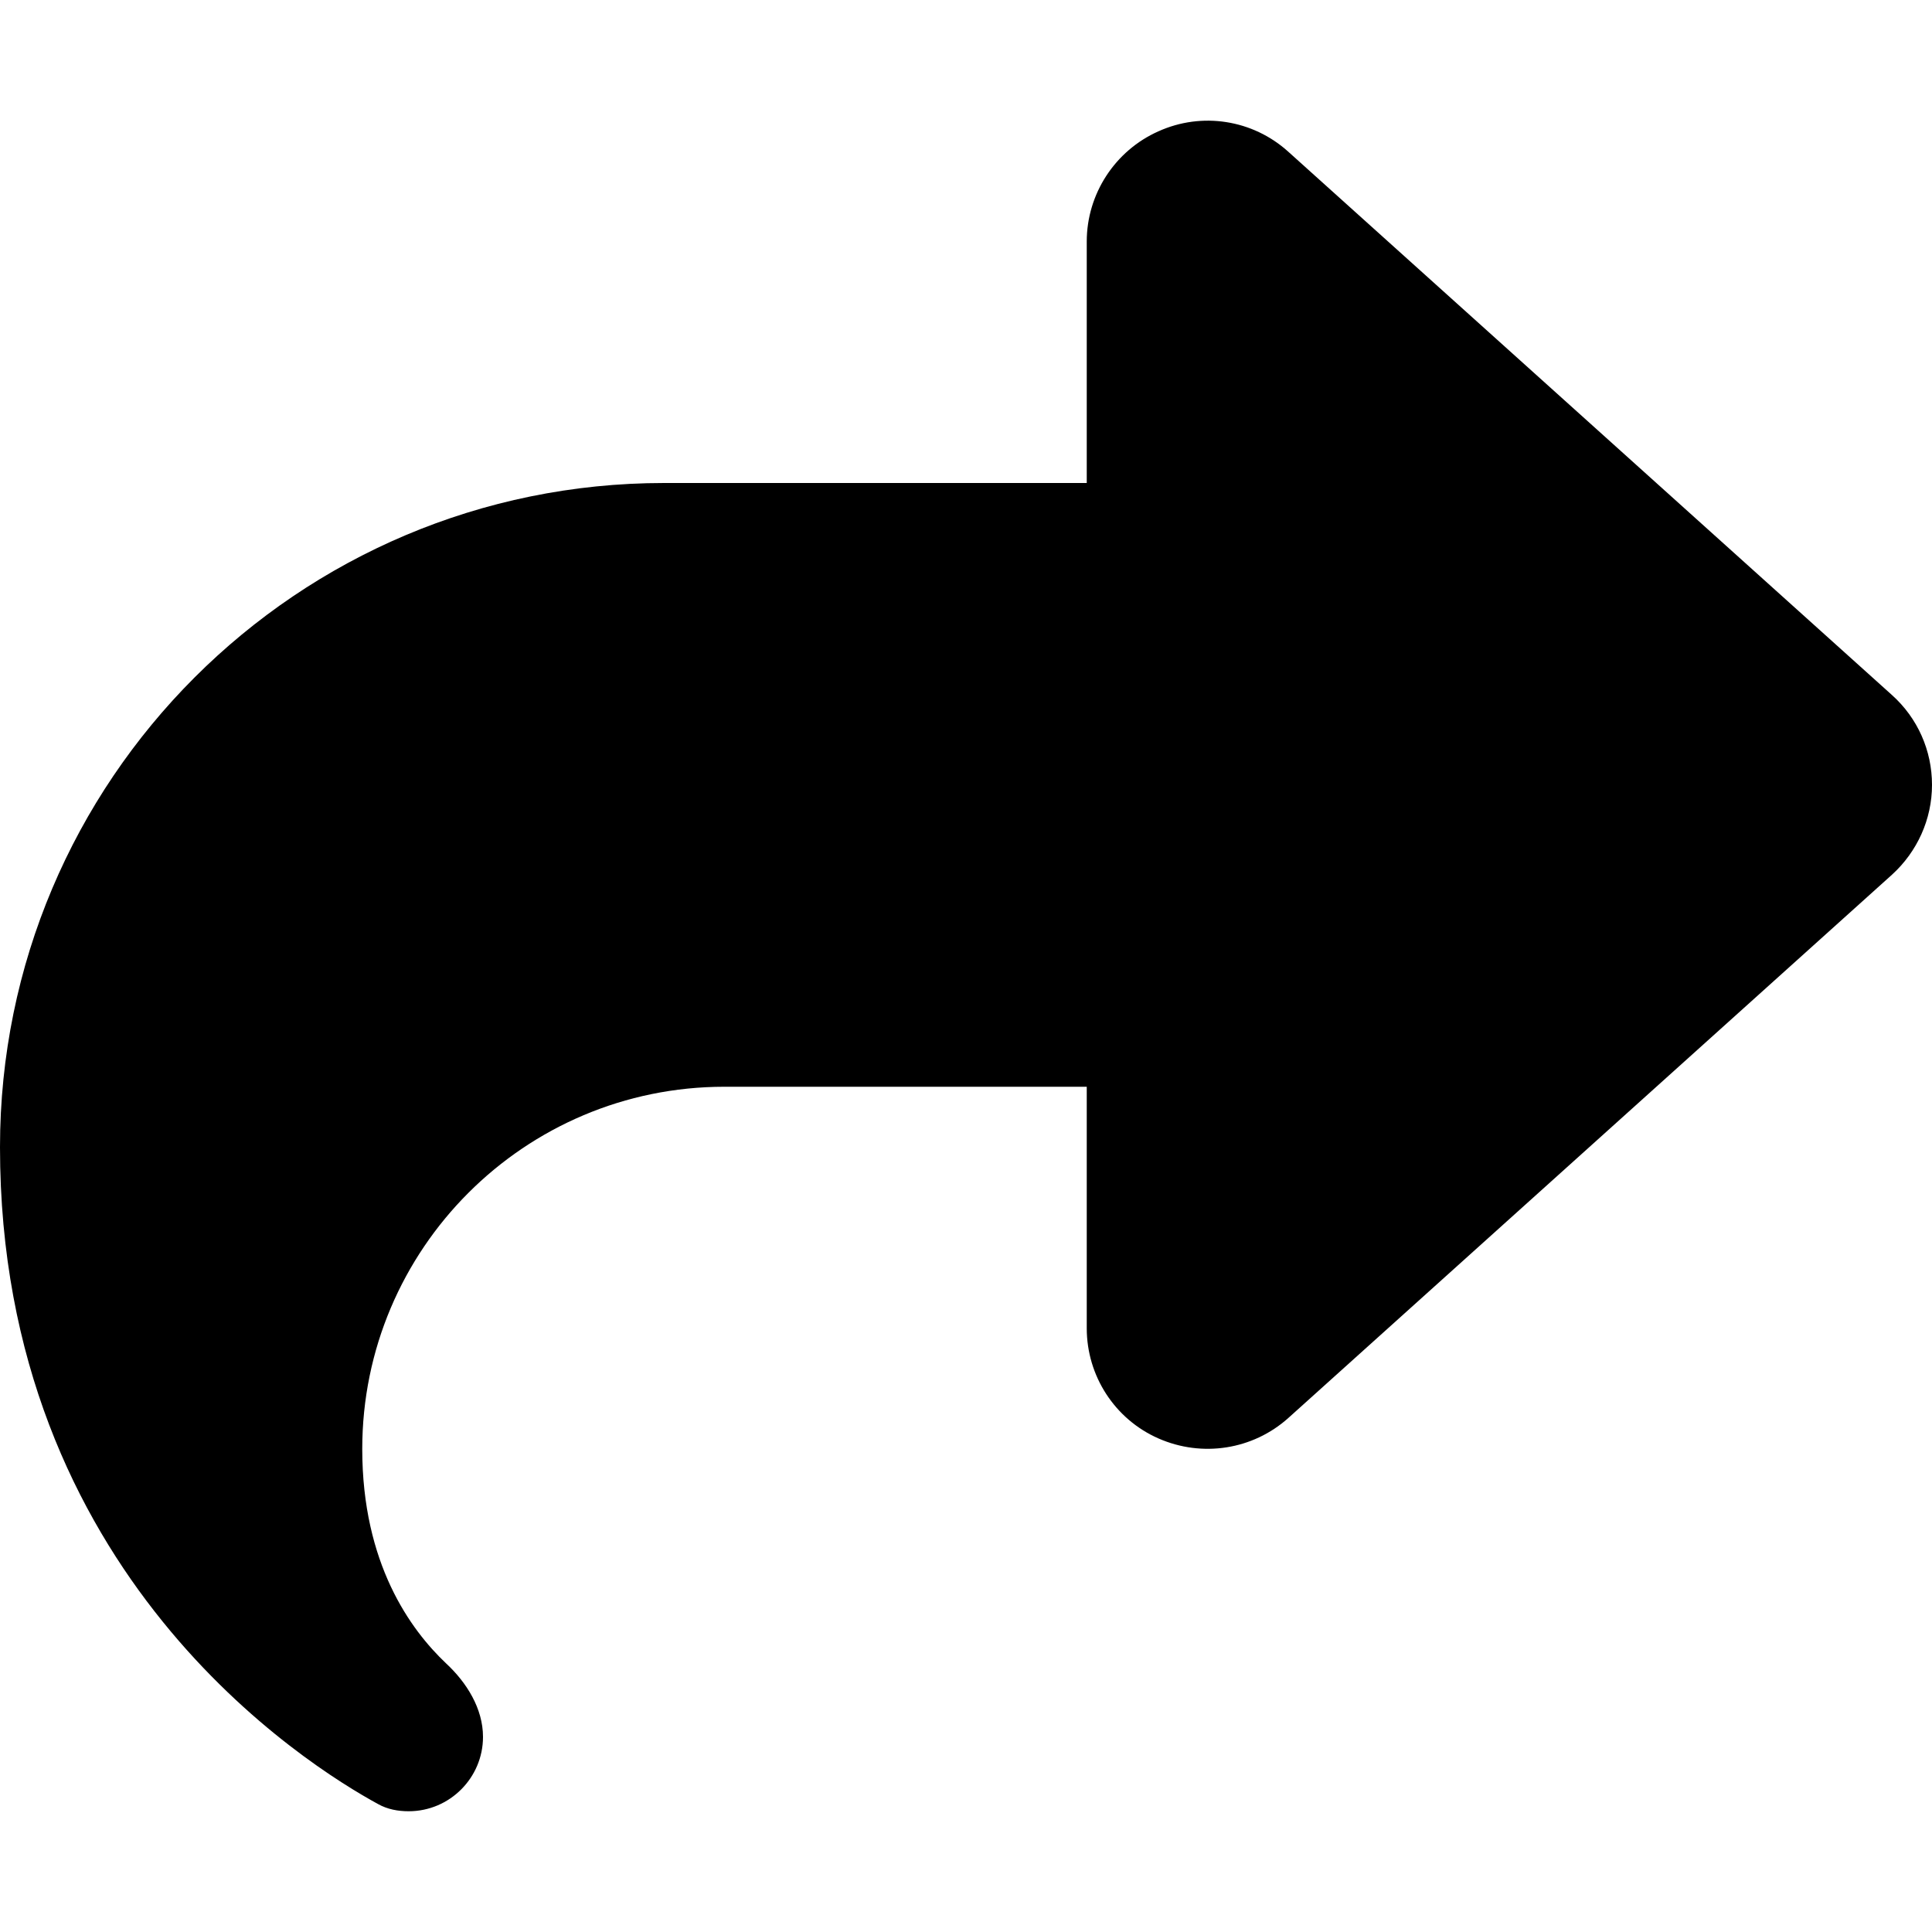
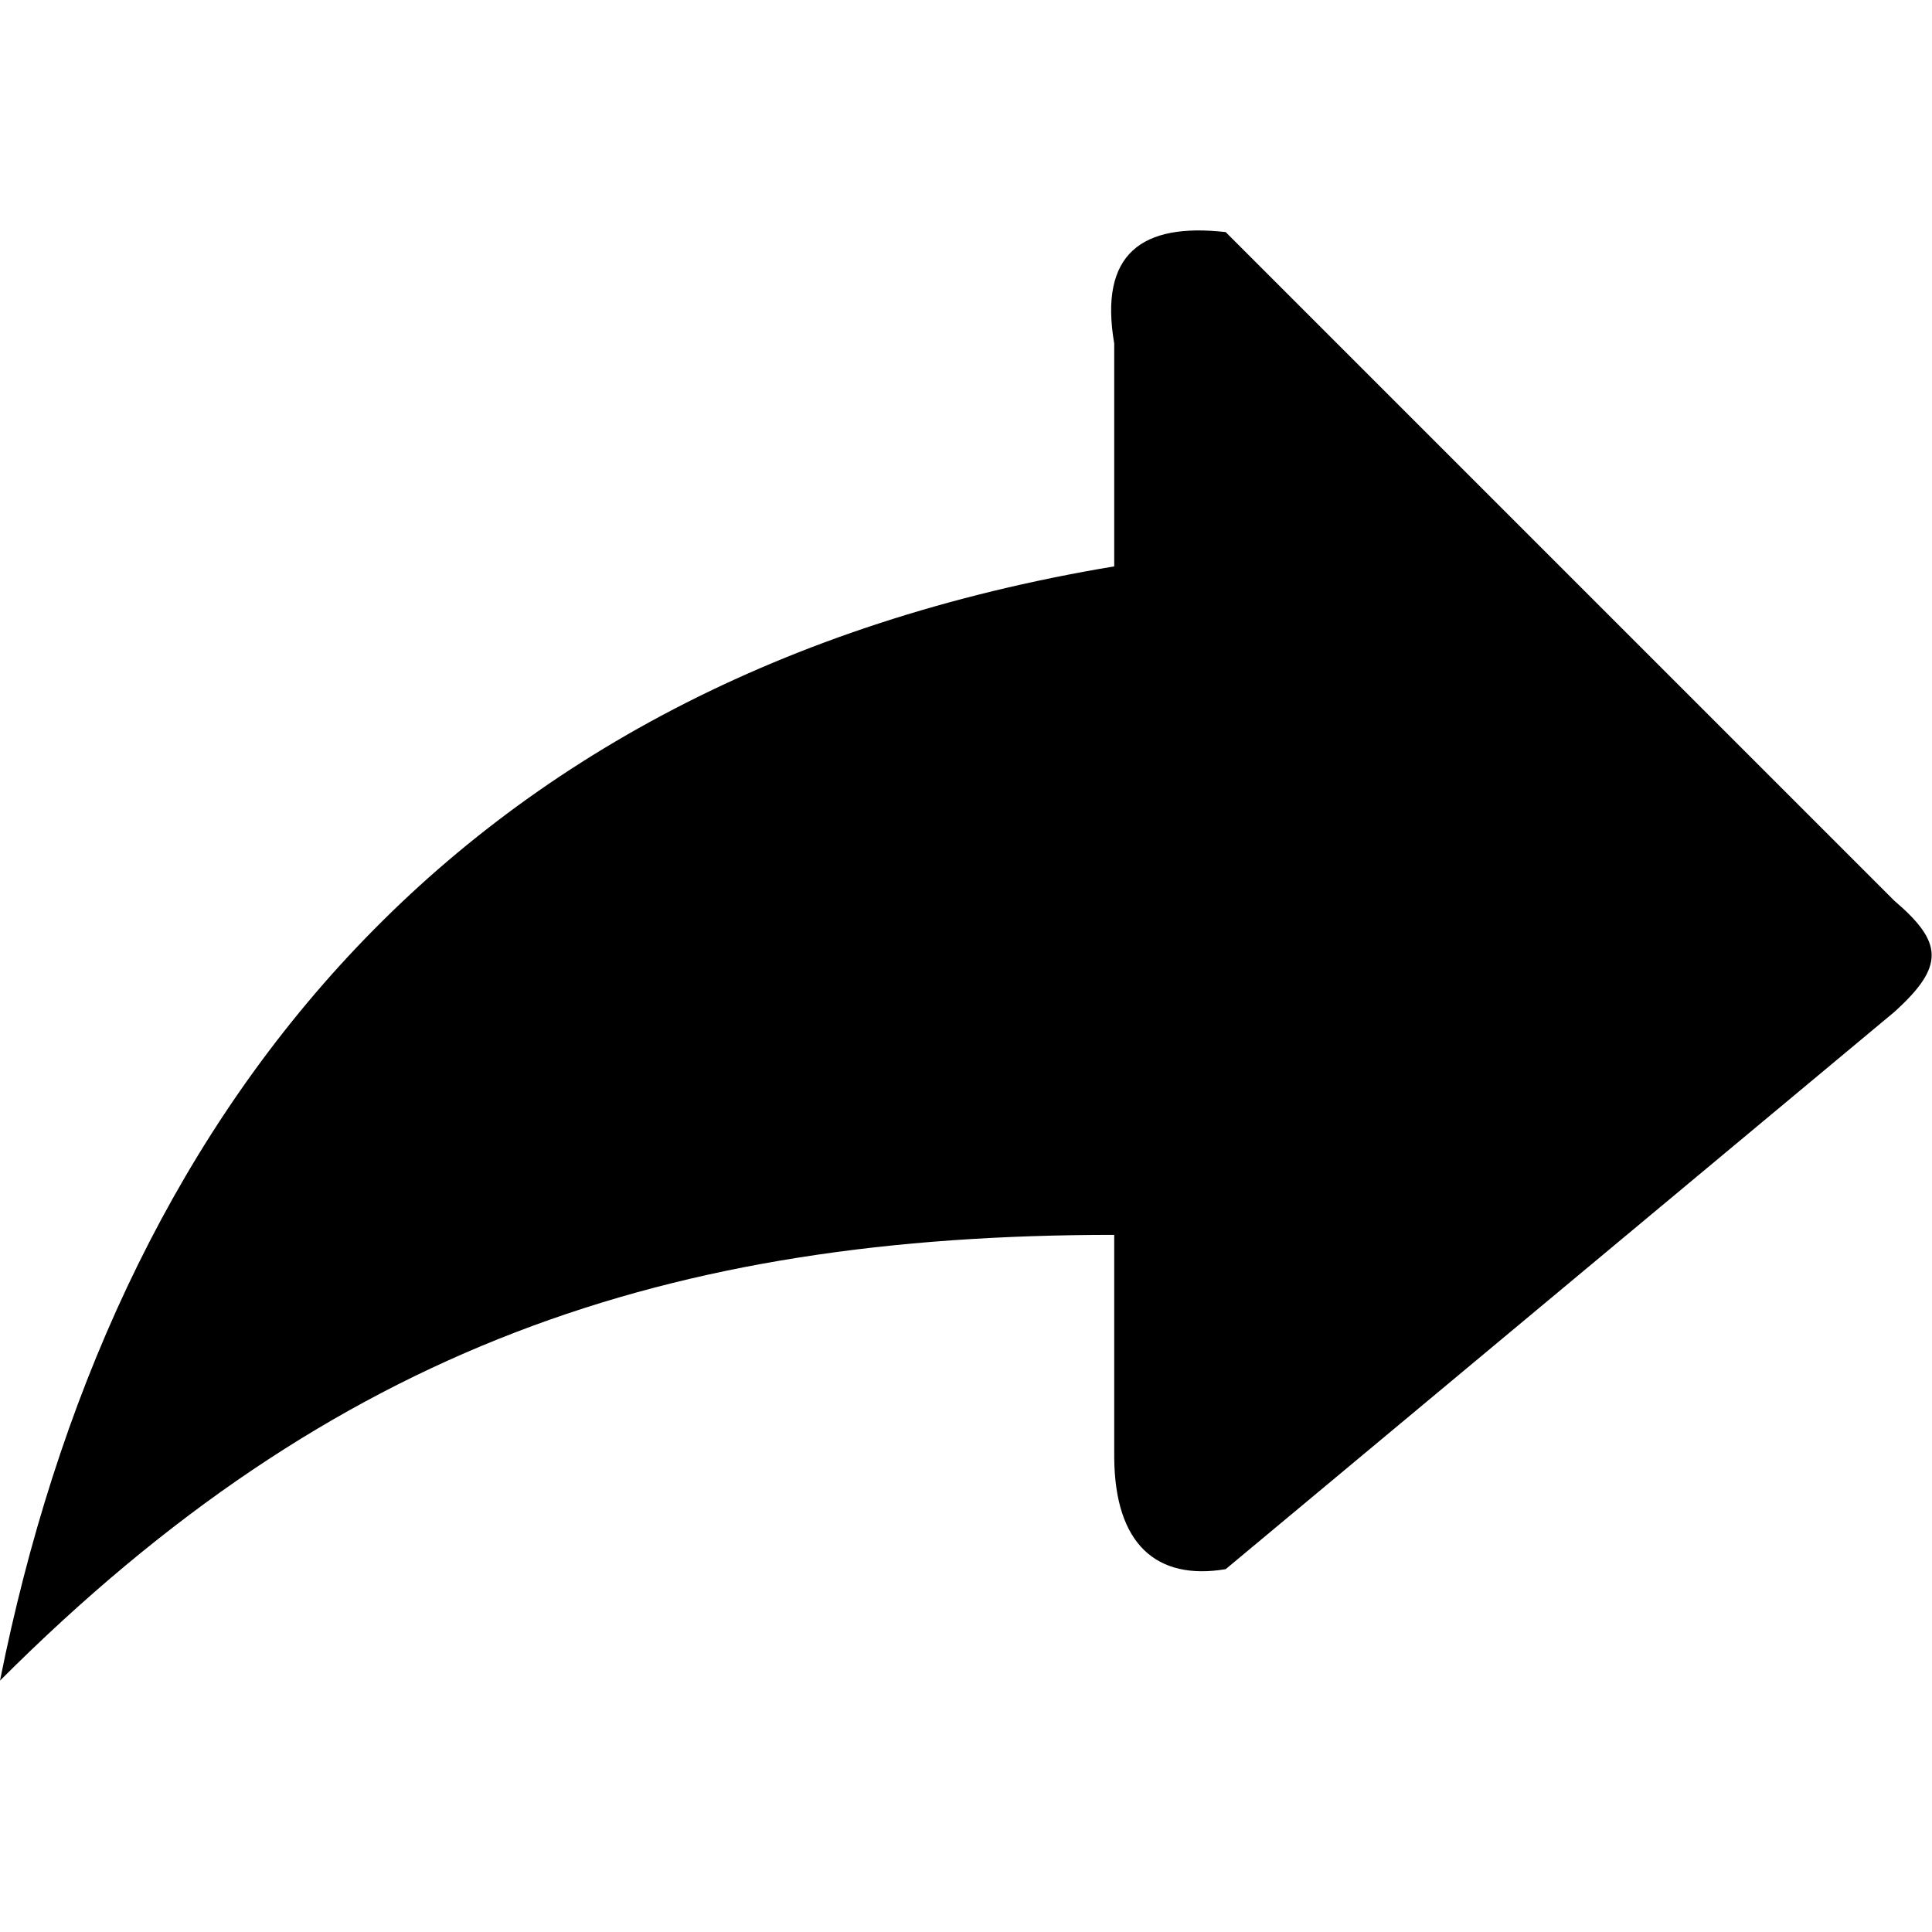
- <svg xmlns="http://www.w3.org/2000/svg" viewBox="0 0 512 512">
-   <path d="M307 34.8c-11.5 5.1-19 16.6-19 29.2v64H176C78.8 128 0 206.8 0 304C0 417.3 81.5 467.9 100.2 478.1c2.5 1.4 5.3 1.9 8.1 1.9c10.9 0 19.7-8.9 19.7-19.7c0-7.5-4.3-14.4-9.8-19.5C108.8 431.9 96 414.4 96 384c0-53 43-96 96-96h96v64c0 12.6 7.4 24.1 19 29.2s25 3 34.4-5.4l160-144c6.7-6.1 10.6-14.7 10.6-23.8s-3.8-17.7-10.6-23.8l-160-144c-9.4-8.5-22.9-10.6-34.4-5.4z" />
+ <svg xmlns="http://www.w3.org/2000/svg" viewBox="0 0 25 25">
+   <path d="m 14.418,4.445 c -0.2,-1.167 0.361,-1.564 1.442,-1.442 l 8.651,8.651 c 0.63,0.538 0.662,0.845 0,1.442 l -8.651,7.209 c -0.893,0.149 -1.433,-0.32 -1.442,-1.442 v -2.884 C 8.651,15.979 4.325,17.421 5.8027204e-7,21.747 1.442,14.538 5.767,8.771 14.418,7.329 Z" />
</svg>
